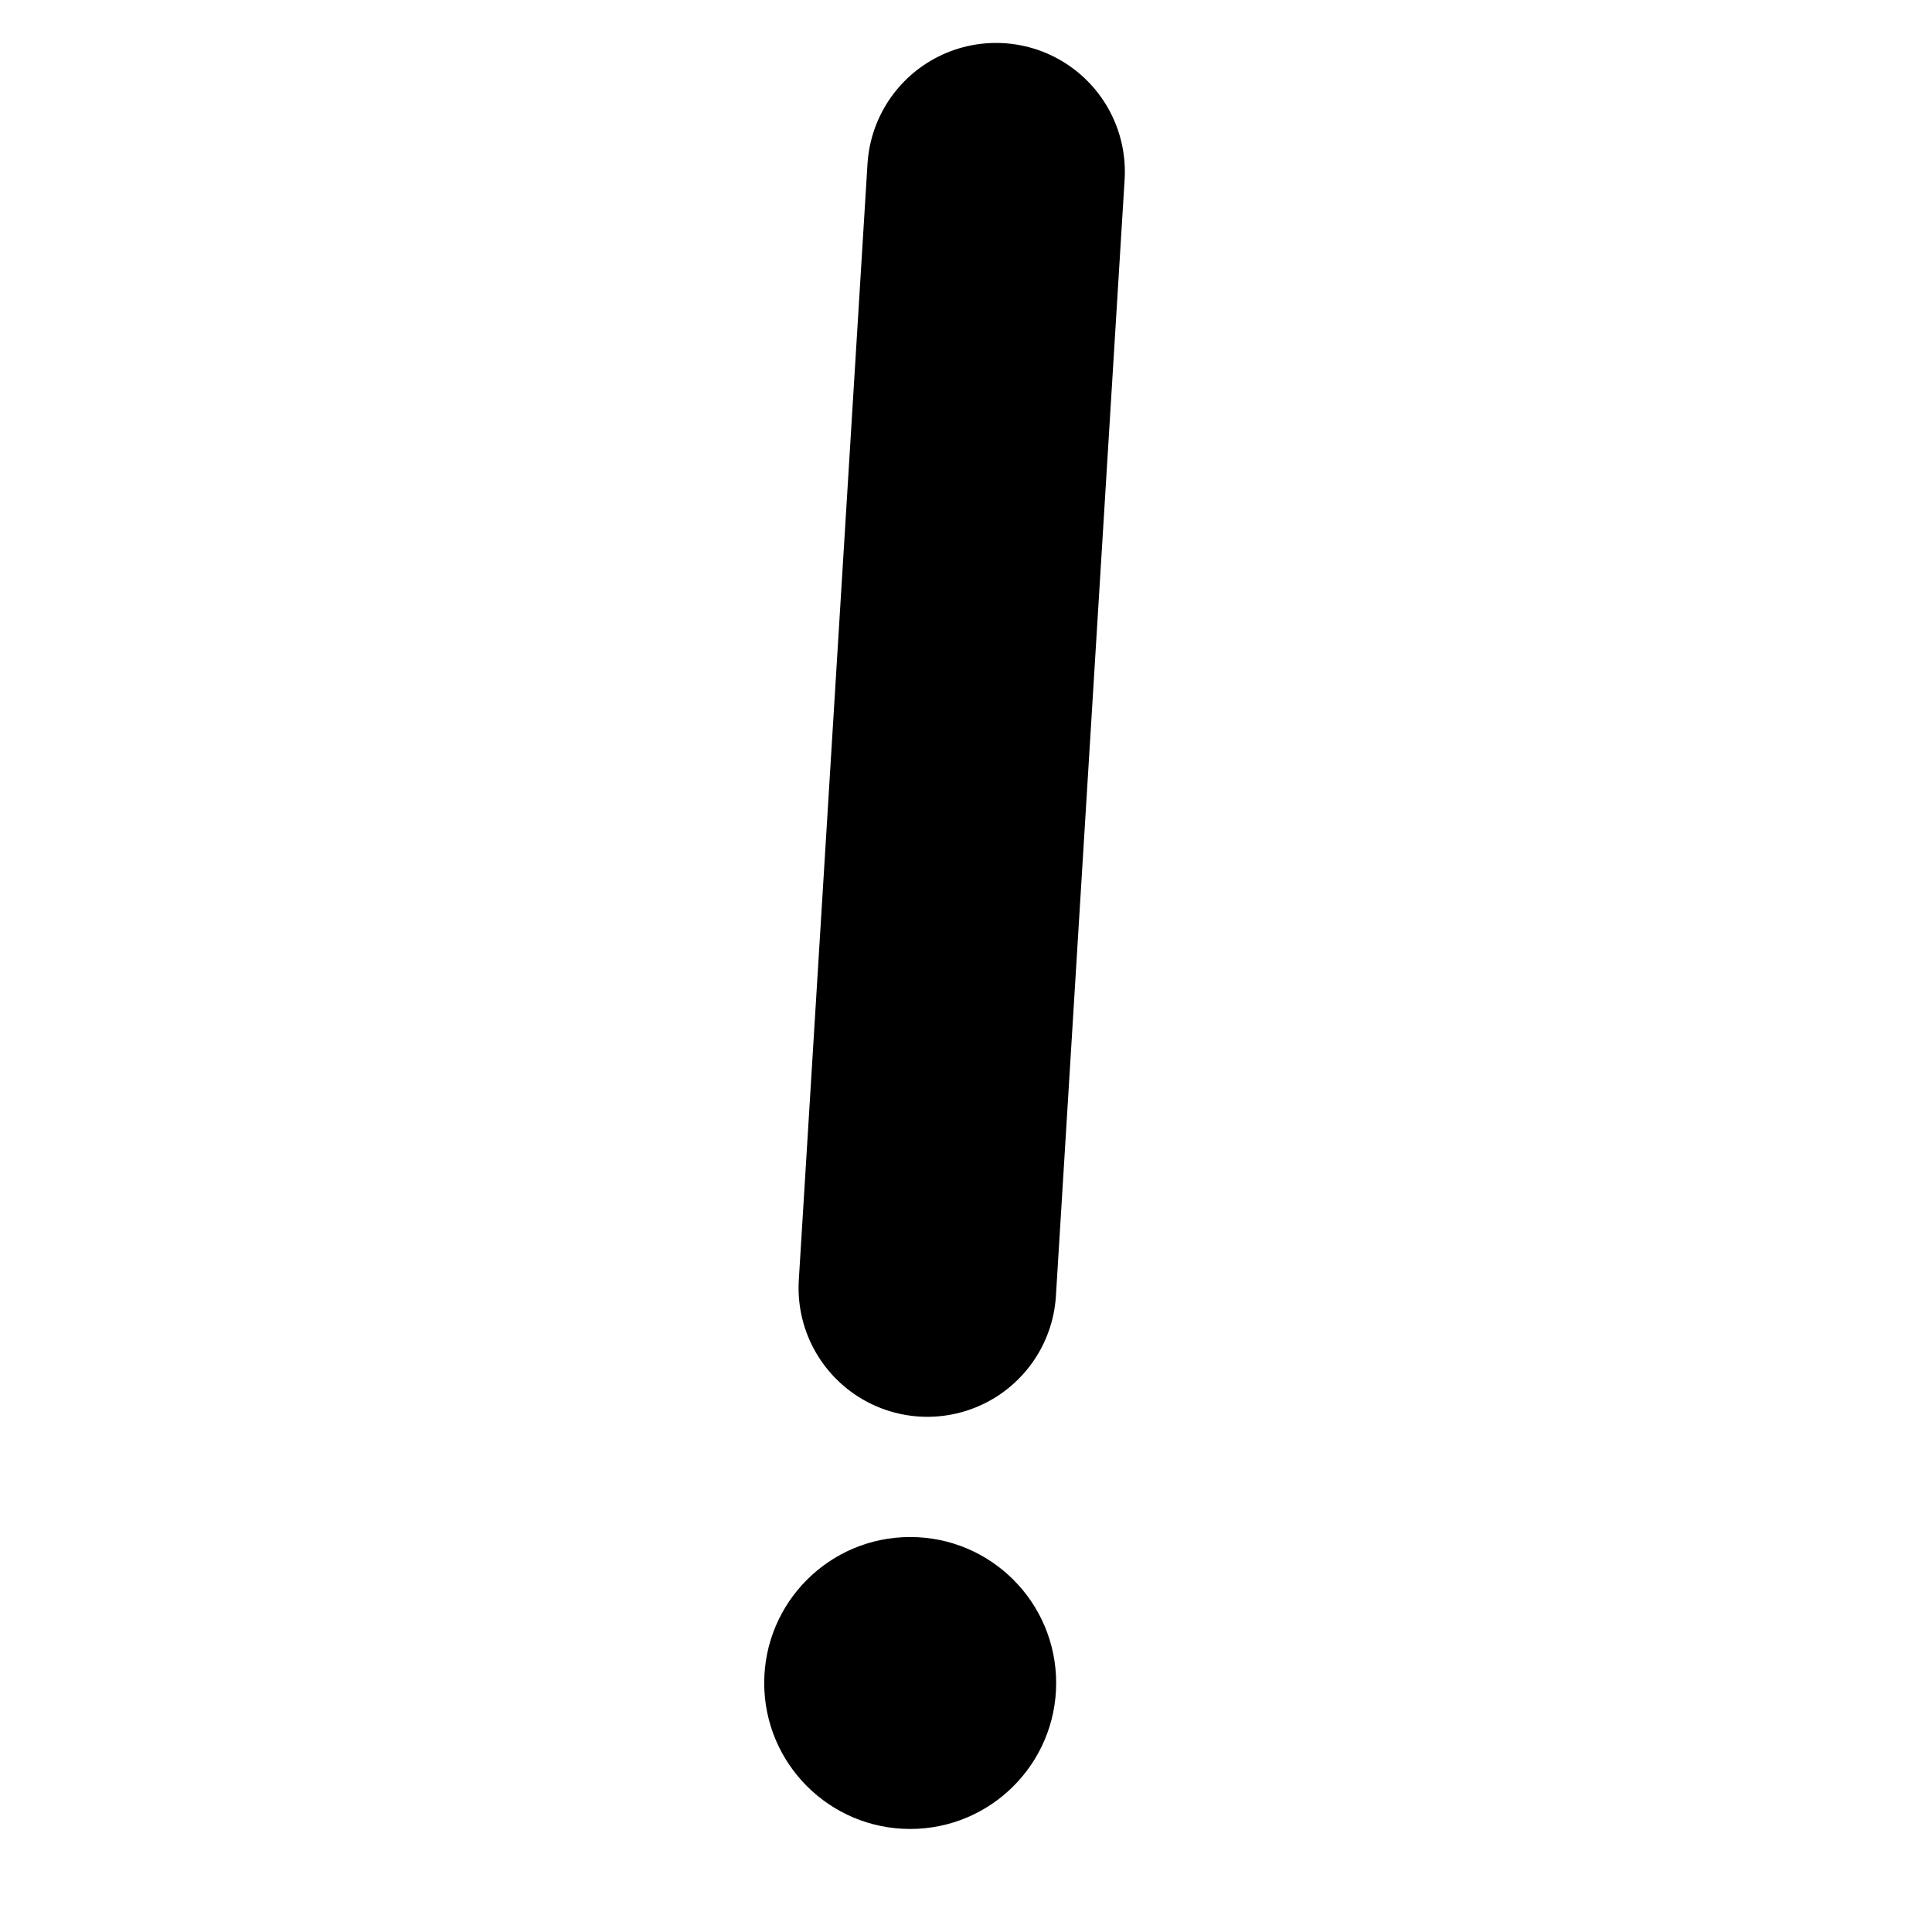
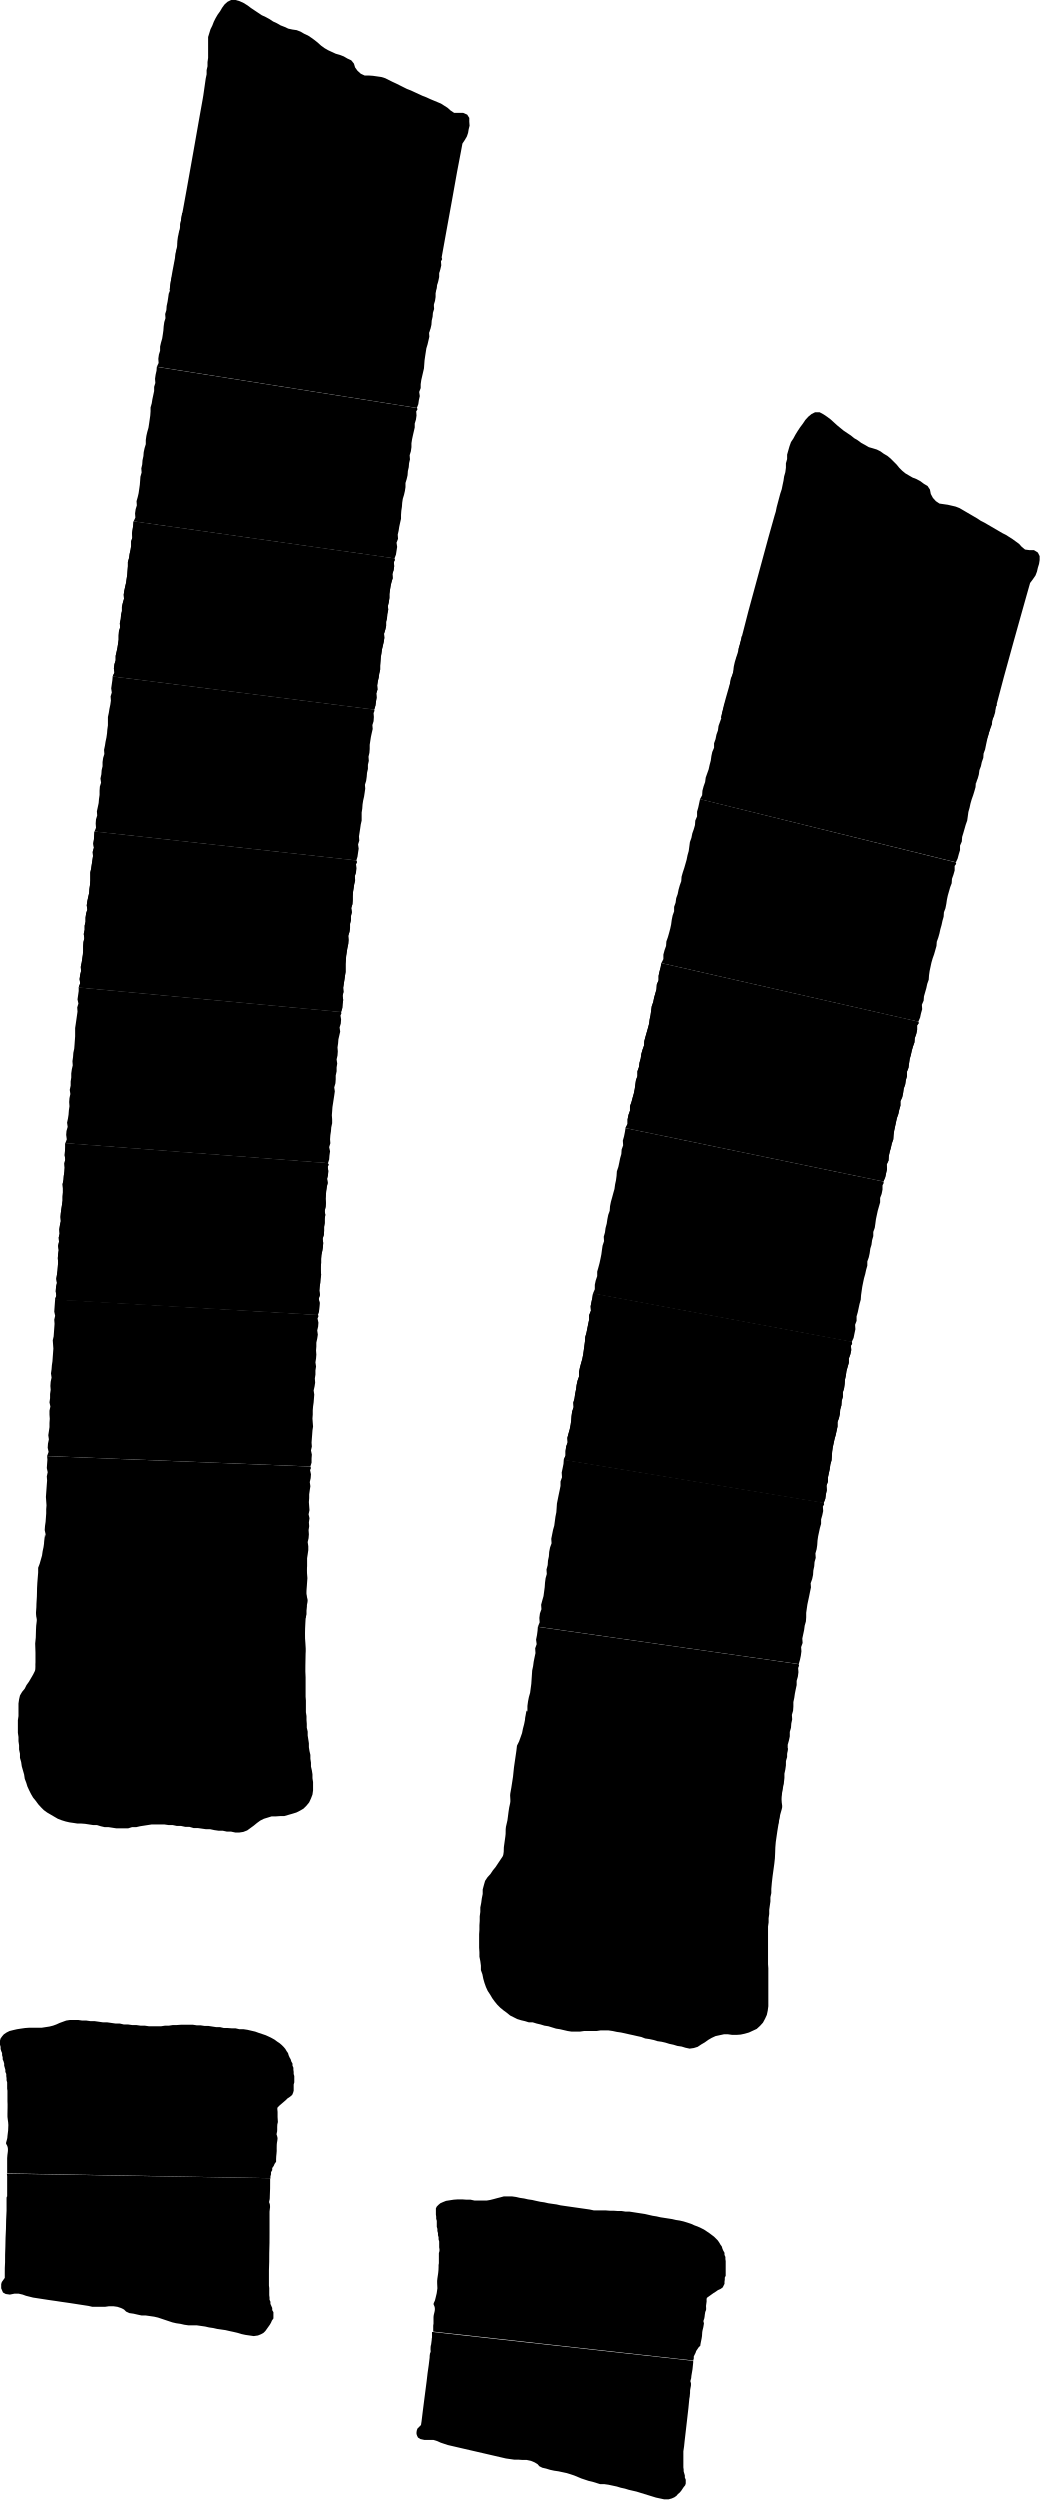
- <svg xmlns="http://www.w3.org/2000/svg" viewBox="0 0 225 225" fill="currentColor">
-   <path fill="none" d="M116,20 L108,150" stroke="currentColor" stroke-width="30" stroke-linecap="round" />
-   <circle cx="106" cy="196" r="17" />
+ <svg xmlns="http://www.w3.org/2000/svg" viewBox="0 0 257 618" fill="none">
+   <path d="M11.055 379.28V380.387L10.907 381.42L10.76 382.453L10.539 383.486L10.391 384.519L10.097 385.552L9.802 386.585L9.433 387.545V388.725C9.286 390.423 9.138 392.12 9.138 393.817C9.138 394.998 8.991 396.104 8.991 397.285C8.991 397.875 8.844 398.539 8.917 399.13C8.917 399.794 9.212 400.237 9.065 400.901C8.844 402.229 8.917 403.483 8.844 404.812L8.696 406.287C8.696 407.025 8.77 407.763 8.77 408.501V410.936C8.696 411.453 8.844 412.56 8.622 413.076L8.18 413.962L7.664 414.847L7.149 415.732L6.559 416.544L6.117 417.43L5.453 418.241L4.937 419.127L4.716 420.086L4.569 421.119V422.152V423.185V424.218L4.421 425.251V426.285V427.318V428.351L4.569 429.384V430.417L4.716 431.45V432.483L4.937 433.516V434.549L5.232 435.582L5.38 436.615L5.674 437.648L5.969 438.681L6.117 439.714L6.485 440.674L6.78 441.633L7.222 442.592L7.664 443.478L8.18 444.363L8.844 445.175L9.433 445.986L10.097 446.724L10.834 447.462L11.644 448.053L12.529 448.569L13.413 449.086L14.297 449.602L15.256 449.971L16.214 450.266L17.172 450.488L18.204 450.635L19.162 450.783H20.12L21.078 450.857L22.036 451.004L22.995 451.152H23.953L24.911 451.447L25.869 451.668H26.827L27.785 451.816L28.743 451.963H29.701H30.733H31.691L32.65 451.668H33.681L34.639 451.447L35.598 451.299L36.556 451.152L37.514 451.004H38.546H39.578H40.609L41.641 451.152H42.673L43.705 451.373H44.737L45.769 451.594H46.8L47.832 451.89H48.864L49.896 452.037L50.928 452.185H51.96L52.991 452.406L54.023 452.554H55.055L56.087 452.775H57.119L58.151 452.996H59.182L60.141 452.849L61.099 452.48L61.91 451.89L62.72 451.299L63.531 450.635L64.342 450.045L65.226 449.602L66.184 449.307L67.142 449.012H68.174L69.206 448.938H70.238L71.27 448.643L72.302 448.348L73.26 448.053L74.144 447.61L75.028 447.093L75.766 446.355L76.429 445.544L76.871 444.584L77.24 443.625L77.387 442.592V441.559V440.526L77.24 439.567V438.607L77.092 437.648L76.871 436.689V435.73L76.724 434.77V433.811L76.502 432.852L76.355 431.893V430.933L76.208 429.974L76.06 429.015V428.056L75.839 427.096V426.137L75.766 425.178V424.218L75.618 423.259V422.3V421.341V420.381L75.544 419.422V418.463V417.503V416.544V415.585V414.626C75.397 412.707 75.544 410.715 75.544 408.796C75.692 407.099 75.323 405.402 75.397 403.779C75.397 402.155 75.544 400.458 75.618 398.835C75.618 397.875 75.766 397.064 75.987 396.178C76.134 395.44 75.987 395.293 75.839 394.629C75.397 392.784 75.913 390.792 75.839 388.947V387.988V387.028V386.069V385.11V384.15V383.191V382.158L11.128 380.092L11.055 379.28Z" fill="currentColor" />
+   <path d="M78.566 325.044L78.861 324.085L78.935 323.052L79.009 322.093L78.787 321.059L79.082 320.1L78.935 319.067L79.009 318.108L79.156 317.149L79.23 316.115L79.377 315.156L79.303 314.123V313.164L79.377 312.205V311.172L79.451 310.212L79.672 309.179L79.819 308.22L79.893 307.261L79.746 306.228L80.04 305.268L80.114 304.309V303.276L80.261 302.317V301.284L80.409 300.324L80.261 299.365L80.483 298.332L80.556 297.373L80.483 296.34L80.556 295.38L80.63 294.421L80.777 293.388L80.999 292.429L80.851 291.396L81.072 290.437L81.146 289.477L80.999 288.444L81.22 287.928L81.072 287.559L16.14 282.615V283.574L16.067 284.533L15.993 285.566L16.14 286.599L15.919 287.633L15.993 288.666L15.919 289.699L15.772 290.658L15.698 291.691L15.477 292.724L15.551 293.757V294.79L15.477 295.823V296.783L15.329 297.816L15.182 298.849L15.035 299.882L14.961 300.841L15.035 301.874L14.813 302.907L14.666 303.94L14.74 304.973L14.519 305.933L14.592 306.966L14.371 307.999L14.519 309.032L14.371 310.065L14.298 311.024L14.371 312.057L14.298 313.09L14.224 314.123L14.076 315.156L13.929 316.115L14.076 317.149L13.855 318.182L13.782 319.215L13.929 320.248L13.634 321.207L13.782 321.281L78.714 325.044H78.566Z" fill="currentColor" />
+   <path d="M76.723 362.53L77.018 361.57V360.537L77.092 359.578L76.871 358.545L77.092 357.586L77.018 356.627L77.092 355.593L77.166 354.634L77.239 353.601L77.387 352.642L77.313 351.683L77.239 350.65L77.313 349.69V348.657L77.387 347.698L77.534 346.665L77.608 345.706L77.682 344.746L77.534 343.713L77.755 342.754L77.903 341.795L77.829 340.762L77.976 339.802V338.769L78.124 337.81L77.976 336.777L78.124 335.818L78.198 334.859L78.124 333.825L78.198 332.866V331.907L78.419 330.874L78.566 329.915L78.419 328.882L78.64 327.922L78.713 326.963L78.492 325.93L78.713 325.413L78.64 325.044L13.634 321.207L13.56 322.167L13.487 323.2L13.413 324.233L13.634 325.266L13.413 326.225L13.487 327.258L13.413 328.291L13.339 329.324L13.266 330.357L13.044 331.317L13.118 332.35L13.192 333.383L13.118 334.416L13.044 335.449L12.971 336.482L12.823 337.515L12.75 338.474L12.602 339.507L12.75 340.54L12.528 341.573L12.455 342.606L12.528 343.566L12.381 344.599V345.632L12.234 346.665L12.455 347.698L12.234 348.731V349.69L12.307 350.723L12.234 351.756V352.789L12.086 353.822L11.939 354.782L12.086 355.815L11.865 356.848L11.791 357.881L12.013 358.914L11.644 359.947H11.791L76.871 362.53H76.723Z" fill="currentColor" />
+   <path d="M75.545 400.015L75.766 399.056V398.096L75.839 397.063L75.618 396.104L75.839 395.071L75.692 394.112L75.766 393.079L75.839 392.119L75.913 391.16L75.987 390.127L75.913 389.168L75.839 388.135L75.913 387.175V386.142V385.183L76.06 384.224L76.208 383.191V382.232L76.06 381.199L76.281 380.239L76.355 379.28L76.281 378.247L76.429 377.288L76.355 376.328L76.503 375.295L76.281 374.336L76.503 373.303L76.429 372.344L76.355 371.311L76.429 370.351V369.392L76.576 368.359L76.724 367.4L76.576 366.367L76.797 365.407L76.871 364.448L76.65 363.415L76.871 362.899L76.724 362.53L11.644 359.947L11.718 360.833L11.644 361.866L11.571 362.899L11.792 363.932L11.571 364.965L11.644 365.998L11.571 366.957L11.497 367.99L11.423 369.023L11.35 370.056L11.423 371.089L11.497 372.122L11.423 373.082V374.115L11.35 375.148L11.276 376.181L11.128 377.214L11.055 378.247L11.276 379.28L11.055 380.239L10.981 381.272L11.055 382.305L10.907 383.338L10.981 384.371L10.834 385.331L11.055 386.364L10.834 387.397V388.43L10.907 389.463V390.496L10.834 391.529L10.76 392.488L10.613 393.521L10.76 394.554L10.539 395.588V396.621L10.76 397.654L10.465 398.613H10.613L75.692 400.015H75.545Z" fill="currentColor" />
+   <path d="M84.316 250.148L84.61 249.189L84.684 248.155L84.832 247.196L84.684 246.163L84.905 245.204L84.832 244.171L84.979 243.212L85.126 242.252L85.274 241.219L85.421 240.26V239.227V238.268L85.495 237.308L85.569 236.275L85.716 235.316L85.863 234.357L86.085 233.324L86.158 232.364L86.085 231.331L86.379 230.372L86.527 229.413V228.38L86.748 227.421V226.461L86.969 225.502L86.822 224.469L87.116 223.51L87.19 222.477V221.517L87.264 220.484L87.411 219.525L87.558 218.566L87.779 217.606L87.706 216.573L88.001 215.614L88.074 214.655L88.001 213.622L88.222 213.105L88.074 212.736L23.363 205.579L23.29 206.538L23.216 207.571L23.069 208.53L23.216 209.563L22.921 210.596L22.995 211.629L22.848 212.663L22.7 213.622L22.553 214.655L22.332 215.688V216.721V217.68L22.258 218.713L22.111 219.746L22.037 220.779L21.816 221.739L21.595 222.772L21.447 223.805L21.595 224.838L21.3 225.797L21.153 226.83V227.863L20.931 228.823V229.856L20.71 230.889L20.858 231.922L20.637 232.881L20.563 233.914V234.947L20.489 235.98L20.342 237.013L20.194 237.972L19.973 239.005L20.047 240.039L19.826 240.998L19.678 242.031L19.826 243.064L19.457 244.097H19.605L84.389 250.148H84.316Z" fill="currentColor" />
+   <path d="M81.073 287.559L81.368 286.6L81.441 285.641L81.589 284.608L81.368 283.575L81.662 282.616L81.589 281.656L81.662 280.623L81.81 279.664L81.883 278.705L82.105 277.672V276.712L82.031 275.679L82.105 274.72L82.178 273.687L82.326 272.728L82.473 271.768L82.621 270.809L82.768 269.776L82.621 268.817L82.915 267.784L82.989 266.824V265.865L83.21 264.832V263.873L83.358 262.914L83.21 261.881L83.431 260.921L83.505 259.888L83.431 258.929L83.579 257.896L83.652 256.937L83.873 255.977L84.094 255.018L83.947 253.985L84.242 253.026L84.316 251.993L84.168 251.033L84.389 250.517L84.316 250.148L19.457 244.097V244.983L19.31 246.016L19.163 247.049L19.384 248.082L19.089 249.041L19.163 250.074L19.015 251.107L18.868 252.14L18.72 253.173L18.573 254.133V255.166V256.199L18.499 257.232L18.426 258.265L18.352 259.224L18.131 260.257L18.057 261.29L17.91 262.323L17.983 263.356L17.762 264.316L17.615 265.349V266.382L17.468 267.341V268.374L17.246 269.407L17.394 270.44L17.173 271.473L17.099 272.432L17.173 273.466L17.025 274.499L16.951 275.532L16.804 276.491L16.583 277.524L16.73 278.557L16.436 279.59L16.362 280.549L16.509 281.656L16.141 282.616H16.288L81.22 287.559H81.073Z" fill="currentColor" />
+   <path d="M78.567 325.044L78.861 324.085L78.935 323.052L79.009 322.092L78.788 321.059L79.082 320.1L78.935 319.067L79.009 318.108L79.156 317.148L79.23 316.115L79.377 315.156L79.303 314.123V313.164L79.377 312.204V311.171L79.451 310.212L79.672 309.179L79.82 308.22L79.893 307.261L79.746 306.227L80.041 305.268L80.114 304.309V303.276L80.262 302.317V301.284L80.409 300.324L80.262 299.365L80.483 298.332L80.557 297.373L80.483 296.34L80.557 295.38L80.63 294.421L80.778 293.388L80.999 292.429L80.852 291.396L81.073 290.436L81.146 289.477L80.999 288.444L81.22 287.928L81.073 287.559L16.14 282.615V283.574L16.067 284.533L15.993 285.566L16.14 286.599L15.919 287.633L15.993 288.666L15.919 289.699L15.772 290.658L15.698 291.691L15.477 292.724L15.551 293.757V294.79L15.477 295.823V296.782L15.33 297.815L15.182 298.849L15.035 299.882L14.961 300.841L15.035 301.874L14.814 302.907L14.666 303.94L14.74 304.973L14.519 305.932L14.593 306.965L14.372 307.998L14.519 309.032L14.372 310.065L14.298 311.024L14.372 312.057L14.298 313.09L14.224 314.123L14.077 315.156L13.929 316.115L14.077 317.148L13.856 318.182L13.782 319.215L13.929 320.248L13.634 321.207L13.782 321.281L78.714 325.044H78.567Z" fill="currentColor" />
+   <path d="M92.496 175.399L92.791 174.439L92.938 173.406L93.085 172.447L93.012 171.414L93.306 170.455L93.233 169.422L93.38 168.462L93.601 167.503L93.749 166.47L93.97 165.511V164.551L94.043 163.518L94.117 162.559L94.265 161.6L94.412 160.567L94.633 159.608L94.854 158.648L95.002 157.689L94.928 156.656L95.223 155.697L95.444 154.737V153.704L95.665 152.745L95.739 151.786L95.96 150.753L95.886 149.793L96.107 148.834L96.255 147.801V146.842L96.402 145.809L96.549 144.85L96.77 143.89L97.065 142.931L96.992 141.898L97.286 140.939L97.434 139.979L97.36 138.946L97.581 138.43L97.507 138.061L33.018 128.911L32.944 129.796L32.797 130.829L32.649 131.863L32.723 132.896L32.428 133.855V134.888L32.281 135.921L32.06 136.88L31.912 137.913L31.617 138.946V139.979L31.544 140.939L31.47 141.972L31.323 143.005L31.175 144.038L30.954 144.997L30.733 146.03L30.586 146.989L30.659 148.022L30.365 149.056L30.143 150.015V151.048L29.922 152.081L29.849 153.04L29.628 154.073L29.701 155.106L29.406 156.066L29.333 157.099V158.132L29.185 159.165L29.038 160.124L28.817 161.157L28.596 162.116V163.223L28.301 164.182L28.153 165.216L28.301 166.249L27.859 167.208H28.006L92.57 175.399H92.496Z" fill="currentColor" />
+   <path d="M88.074 212.736L88.369 211.777L88.516 210.743L88.664 209.784L88.516 208.751L88.811 207.792L88.737 206.759L88.885 205.8L89.032 204.84L89.179 203.807L89.4 202.848V201.889V200.856L89.548 199.896L89.622 198.863L89.769 197.904L89.99 196.945L90.138 195.986L90.285 194.952L90.211 193.993L90.506 193.034L90.654 192.001L90.727 191.042L90.948 190.082V189.049L91.169 188.09L91.096 187.057L91.317 186.098L91.391 185.138V184.105L91.538 183.146L91.685 182.187L91.907 181.154L92.128 180.194L92.054 179.235L92.349 178.276L92.422 177.243L92.349 176.284L92.57 175.693L92.496 175.398L27.859 167.207L27.785 168.093L27.638 169.126L27.49 170.159L27.638 171.192L27.343 172.151L27.417 173.184L27.269 174.218L27.048 175.251L26.901 176.21L26.68 177.243V178.276V179.309L26.532 180.342L26.459 181.301L26.311 182.334L26.09 183.367L25.943 184.327L25.722 185.36L25.795 186.393L25.5 187.352L25.353 188.385V189.418L25.132 190.378L25.058 191.411L24.837 192.444L24.985 193.477L24.69 194.436L24.616 195.469V196.502L24.469 197.535L24.395 198.494L24.174 199.528L23.953 200.561L24.026 201.594L23.732 202.553L23.658 203.586L23.732 204.619L23.363 205.578H23.51L88.222 212.736H88.074Z" fill="currentColor" />
+   <path d="M84.315 250.147L84.61 249.188L84.683 248.155L84.831 247.196L84.683 246.163L84.904 245.204L84.831 244.17L84.978 243.211L85.126 242.252L85.273 241.219L85.421 240.26V239.226V238.267L85.494 237.308L85.568 236.275L85.715 235.316L85.863 234.356L86.084 233.323L86.157 232.364L86.084 231.331L86.379 230.372L86.526 229.412V228.379L86.747 227.42V226.461L86.968 225.502L86.821 224.468L87.115 223.509L87.189 222.476V221.517L87.263 220.484L87.41 219.525L87.558 218.565L87.779 217.606L87.705 216.573L88 215.614L88.074 214.654L88 213.621L88.221 213.105L88.074 212.736L23.363 205.578L23.289 206.538L23.215 207.571L23.068 208.53L23.215 209.563L22.921 210.596L22.994 211.629L22.847 212.662L22.7 213.621L22.552 214.654L22.331 215.688V216.721V217.68L22.257 218.713L22.11 219.746L22.036 220.779L21.815 221.738L21.594 222.771L21.447 223.804L21.594 224.837L21.299 225.797L21.152 226.83V227.863L20.931 228.822V229.855L20.71 230.888L20.857 231.921L20.636 232.881L20.562 233.914V234.947L20.488 235.98L20.341 237.013L20.194 237.972L19.973 239.005L20.046 240.038L19.825 240.997L19.678 242.031L19.825 243.064L19.457 244.097H19.604L84.388 250.147H84.315Z" fill="currentColor" />
+   <path d="M103.036 100.871L103.405 99.912L103.552 98.879L103.773 97.919L103.626 96.886L103.994 95.927V94.968L104.142 93.935L104.363 92.976L104.584 92.016L104.805 91.057L104.879 90.024L104.952 89.065L105.1 88.032L105.247 87.072L105.395 86.113L105.689 85.154L105.911 84.195L106.132 83.235L106.058 82.202L106.426 81.243L106.648 80.284L106.721 79.251L106.942 78.291L107.016 77.332L107.311 76.373L107.237 75.34L107.532 74.38L107.679 73.421V72.388L107.9 71.429L108.048 70.47L108.343 69.51L108.564 68.477V67.518L108.859 66.559L109.08 65.6L109.006 64.566L109.301 64.05L109.153 63.681L45.032 52.612L44.885 53.498L44.737 54.531L44.516 55.49L44.59 56.597L44.221 57.556L44.295 58.589L44.074 59.549L43.853 60.582L43.632 61.615L43.411 62.574L43.337 63.607L43.263 64.64L43.116 65.6L42.968 66.632L42.747 67.666L42.453 68.625L42.231 69.584L42.084 70.617V71.65L41.715 72.609L41.568 73.643L41.421 74.602L41.2 75.635L41.126 76.668L40.831 77.627L40.905 78.66L40.61 79.62L40.463 80.653L40.389 81.686L40.242 82.719L40.094 83.678L39.799 84.711L39.578 85.67V86.703L39.283 87.663L39.136 88.696L39.21 89.729L38.767 90.688H38.915L103.184 100.871H103.036Z" fill="currentColor" />
+   <path d="M97.508 138.061L97.877 137.102L98.024 136.143L98.172 135.183L98.024 134.15L98.393 133.191L98.319 132.158L98.54 131.199L98.688 130.24L98.909 129.206L99.13 128.247V127.288L99.204 126.255L99.351 125.296L99.425 124.262L99.572 123.303L99.867 122.344L100.088 121.385L100.235 120.425V119.392L100.53 118.433L100.751 117.474L100.825 116.441L101.046 115.482L101.12 114.522L101.341 113.563L101.267 112.53L101.562 111.571L101.709 110.538V109.578L101.857 108.619L102.078 107.586L102.299 106.627L102.52 105.667V104.708L102.815 103.749L102.963 102.716L102.889 101.683L103.184 101.24L103.11 100.871L38.767 90.688L38.694 91.647L38.473 92.607L38.325 93.64L38.399 94.673L38.104 95.632V96.665L37.883 97.698L37.662 98.731L37.515 99.691L37.22 100.724V101.683L37.146 102.716L36.999 103.749L36.851 104.782L36.704 105.741L36.409 106.774L36.188 107.734L36.041 108.767V109.8L35.746 110.759L35.525 111.792L35.451 112.751L35.23 113.784L35.156 114.817L34.935 115.777L35.009 116.81L34.714 117.843L34.64 118.876L34.566 119.835L34.419 120.868L34.272 121.901L34.051 122.861L33.756 123.894L33.83 124.927L33.535 125.886L33.387 126.919L33.461 127.952L33.019 128.911H33.166L97.582 138.061H97.508Z" fill="currentColor" />
+   <path d="M92.497 175.399L92.792 174.439L92.939 173.406L93.087 172.447L93.013 171.414L93.308 170.455L93.234 169.422L93.381 168.462L93.603 167.503L93.75 166.47L93.971 165.511V164.551L94.045 163.518L94.118 162.559L94.266 161.6L94.413 160.567L94.635 159.608L94.856 158.648L95.003 157.689L94.929 156.656L95.224 155.697L95.445 154.737V153.704L95.666 152.745L95.74 151.786L95.961 150.753L95.887 149.793L96.108 148.834L96.256 147.801V146.842L96.403 145.809L96.551 144.85L96.772 143.89L97.067 142.931L96.993 141.898L97.288 140.939L97.435 139.979L97.361 138.946L97.582 138.43L97.509 138.061L33.019 128.911L32.945 129.796L32.798 130.829L32.651 131.863L32.724 132.896L32.429 133.855V134.888L32.282 135.921L32.061 136.88L31.913 137.913L31.619 138.946V139.979L31.545 140.939L31.471 141.972L31.324 143.005L31.176 144.038L30.955 144.997L30.734 146.03L30.587 146.989L30.66 148.022L30.366 149.056L30.145 150.015V151.048L29.924 152.081L29.85 153.04L29.629 154.073L29.703 155.106L29.408 156.066L29.334 157.099V158.132L29.186 159.165L29.039 160.124L28.818 161.157L28.597 162.116V163.223L28.302 164.182L28.155 165.216L28.302 166.249L27.86 167.208H28.007L92.571 175.399H92.497Z" fill="currentColor" />
+   <path d="M41.936 71.65L42.083 70.543C42.378 68.256 42.82 66.042 43.263 63.755C43.41 62.943 43.557 62.131 43.778 61.319C43.852 61.024 43.926 60.95 43.852 60.655C43.705 59.253 44.147 57.851 44.442 56.597L44.81 54.088L45.252 51.727L46.137 46.857L47.832 37.338L49.232 29.369L50.117 24.424L50.264 23.539L50.412 22.506L50.559 21.473L50.706 20.44L50.854 19.407L51.075 18.374V17.341L51.296 16.381V15.348L51.443 14.315V13.282V12.249V11.216V10.183V9.15L51.738 8.191L52.033 7.231L52.475 6.346L52.844 5.387L53.286 4.501L53.802 3.616L54.391 2.804L54.907 1.919L55.497 1.107L56.234 0.443L57.119 0H58.224L59.256 0.295L60.214 0.738L61.172 1.328L62.056 1.992L62.941 2.583L63.825 3.173L64.71 3.763L65.668 4.206L66.626 4.723L67.51 5.313L68.469 5.756L69.353 6.272L70.311 6.641L71.269 7.084L72.301 7.305L73.333 7.453L74.291 7.822L75.176 8.338L76.134 8.781L77.018 9.371L77.829 9.962L78.64 10.626L79.377 11.29L80.187 11.88L81.072 12.397L82.03 12.839L82.988 13.282L84.02 13.577L84.978 13.946L85.862 14.463L86.821 14.906L87.484 15.717L87.779 16.677L88.368 17.488L89.179 18.226L90.137 18.669H91.169L92.201 18.743L93.233 18.89L94.264 19.038L95.223 19.333L96.107 19.776L96.992 20.218L97.95 20.661L98.834 21.104L99.719 21.547L100.603 21.989L101.561 22.358L102.519 22.801L103.477 23.244L104.436 23.687L105.394 24.056L106.352 24.498L107.236 24.867L108.121 25.236L109.005 25.605L109.816 26.122L110.626 26.638L111.364 27.302L112.248 27.893H113.353H114.459L115.491 28.335L116.007 29.147V30.106L116.081 31.066L115.86 31.951L115.712 32.837L115.417 33.722L114.901 34.608L114.312 35.493L113.943 37.485L112.985 42.503L111.732 49.513L110.258 57.63L108.784 65.821L108.121 69.658L107.826 71.429C107.826 71.429 107.678 72.019 107.605 72.24C107.457 72.683 107.457 73.2 107.384 73.642C107.31 74.528 107.162 75.34 106.941 76.225L106.573 78.439L106.352 79.619C106.278 79.988 106.352 80.431 106.204 80.8V81.317L106.057 82.35L41.862 71.724L41.936 71.65Z" fill="currentColor" />
+   <path d="M66.848 538.592V538.002L66.996 537.486V536.969L67.29 536.453V535.936L67.659 535.419L67.88 534.903L68.248 534.386V533.722C68.248 532.837 68.47 531.951 68.396 531.066C68.396 530.476 68.396 529.885 68.543 529.221C68.543 528.926 68.691 528.557 68.543 528.262C68.543 527.893 68.249 527.672 68.396 527.376C68.617 526.712 68.47 526.048 68.543 525.31C68.543 525.015 68.691 524.794 68.691 524.499C68.691 524.13 68.617 523.761 68.617 523.318C68.617 522.875 68.617 522.432 68.617 522.063C68.617 521.768 68.47 521.178 68.617 520.957L69.059 520.514L69.575 520.071L70.091 519.628L70.607 519.186L71.049 518.743L71.713 518.3L72.228 517.858L72.45 517.341L72.597 516.824V516.308V515.791V515.275L72.744 514.758V514.242V513.725V513.209L72.597 512.692V512.176L72.523 511.659V511.143L72.302 510.626V510.11L72.007 509.593L71.86 509.077L71.565 508.56L71.344 508.043L71.197 507.527L70.828 507.01L70.533 506.494L70.091 505.977L69.649 505.535L69.133 505.092L68.469 504.649L67.88 504.206L67.217 503.837L66.48 503.469L65.669 503.1L64.784 502.804L63.9 502.509L63.089 502.214L62.131 501.993L61.173 501.771L60.215 501.624H59.183L58.225 501.402H57.267L56.309 501.329H55.35L54.392 501.107H53.434L52.476 500.96L51.518 500.812H50.56L49.602 500.664H48.644L47.686 500.517H46.654H45.696H44.737L43.706 500.591H42.747L41.789 500.738H40.831L39.873 500.886H38.841H37.809H36.778L35.746 500.738H34.714L33.682 500.591H32.65L31.618 500.443H30.587L29.628 500.222H28.596L27.565 500.074L26.533 499.927H25.501L24.469 499.779L23.437 499.631H22.405L21.374 499.484H20.342L19.31 499.336H18.278H17.32L16.362 499.484L15.551 499.779L14.741 500.074L13.93 500.443L13.119 500.738L12.234 500.96L11.277 501.107L10.318 501.255H9.286H8.255H7.223L6.191 501.329L5.159 501.476L4.201 501.624L3.243 501.845L2.358 502.066L1.621 502.435L0.958 502.878L0.516 503.395L0.147 503.911L0 504.428V504.944V505.461L0.147 505.977V506.494L0.295 507.01L0.516 507.527V508.043L0.663 508.56V509.077L0.884 509.593L1.032 510.11V510.626L1.179 511.143L1.327 511.659V512.176L1.548 512.692V513.209L1.621 513.725V514.242L1.769 514.758V515.275V515.791V516.308L1.843 516.824V517.341V517.858V518.374V518.891V519.407C1.916 520.44 1.843 521.547 1.843 522.58C1.769 523.539 2.064 524.425 2.064 525.31C2.064 526.196 1.99 527.155 1.843 528.04C1.843 528.557 1.695 529 1.548 529.516C1.4 529.885 1.548 530.033 1.769 530.402C2.211 531.361 1.769 532.468 1.769 533.501V534.018V534.534V535.641V536.157V536.674V537.264L66.627 538.445L66.848 538.592Z" fill="currentColor" />
+   <path d="M66.775 538.592V539.183C66.775 540.363 66.775 541.618 66.701 542.798C66.701 543.241 66.701 543.684 66.554 544.126C66.554 544.274 66.48 544.348 66.554 544.495C66.922 545.233 66.701 545.971 66.627 546.709C66.627 547.152 66.627 547.595 66.627 548.037C66.627 548.48 66.627 548.849 66.627 549.292C66.627 550.177 66.627 551.063 66.627 551.874C66.627 553.572 66.628 555.269 66.554 556.966C66.554 558.368 66.554 559.844 66.48 561.246C66.48 562.131 66.48 563.017 66.48 563.902C66.48 564.05 66.48 564.197 66.48 564.419V565.009L66.554 565.599V566.19V566.78V567.37L66.627 567.961V568.477L66.849 568.994V569.51L67.07 570.027L67.291 570.543V571.06L67.586 571.576V572.093V572.609V573.126L67.217 573.642L66.996 574.159L66.701 574.675L66.333 575.192L65.964 575.708L65.596 576.225L65.153 576.668L64.49 577.037L63.753 577.332L62.721 577.479L61.69 577.332L60.658 577.184L59.626 576.963L58.668 576.668L57.709 576.446L56.678 576.225L55.72 576.004L54.688 575.856L53.656 575.708L52.698 575.487L51.666 575.34L50.708 575.118L49.676 574.971L48.644 574.823H47.612H46.58L45.549 574.675L44.59 574.454L43.559 574.306L42.601 574.085L41.716 573.79L40.832 573.495L39.947 573.2L39.063 572.904L38.105 572.683L37.073 572.535L36.041 572.388H35.009L33.977 572.167L33.019 571.945L31.987 571.798L31.177 571.429L30.661 570.912L29.924 570.543L29.039 570.248L28.007 570.101H26.975L25.944 570.248H24.912H23.88H22.848L21.89 570.027L20.932 569.879L19.974 569.732L19.016 569.584L18.058 569.436L17.099 569.289L16.068 569.141L15.036 568.994L14.078 568.846L13.046 568.698L12.014 568.551L11.056 568.403L10.098 568.256L9.14 568.108L8.181 567.961L7.297 567.739L6.413 567.518L5.602 567.223L4.644 567.001H3.538L2.433 567.223L1.401 567.075L0.737 566.706L0.516 566.19L0.295 565.673V565.156V564.64L0.443 564.123L0.811 563.607L1.18 563.09C1.18 562.721 1.18 562.353 1.18 561.984C1.18 561.098 1.18 560.139 1.253 559.253C1.253 557.999 1.253 556.671 1.327 555.416C1.327 553.94 1.401 552.465 1.474 550.989C1.474 549.513 1.548 547.963 1.622 546.488C1.622 545.75 1.622 545.086 1.622 544.348C1.622 544.053 1.622 543.684 1.622 543.388C1.622 543.241 1.622 543.093 1.769 542.946C1.769 542.724 1.769 542.429 1.769 542.208C1.769 541.765 1.769 541.249 1.769 540.806C1.769 540.363 1.769 539.994 1.769 539.551C1.769 539.33 1.769 539.109 1.769 538.887C1.769 538.666 1.769 538.445 1.769 538.223C1.769 538.149 1.769 538.002 1.769 537.928L1.696 537.338L66.701 538.445L66.775 538.592Z" fill="currentColor" />
+   <path d="M130.158 422.816L129.937 423.997L129.789 425.104L129.568 426.211L129.273 427.318L129.052 428.424L128.684 429.457L128.315 430.49L127.799 431.524L127.652 432.778C127.431 434.623 127.062 436.394 126.915 438.238C126.841 439.493 126.546 440.673 126.399 441.928C126.325 442.592 126.104 443.256 126.104 443.846C126.104 444.584 126.252 445.101 126.104 445.765C125.736 447.167 125.662 448.495 125.441 449.971L125.072 451.594C124.925 452.406 125.072 453.144 124.925 453.956L124.556 456.612C124.556 457.129 124.556 458.383 124.262 458.9L123.672 459.785L123.082 460.671L122.493 461.556L121.83 462.368L121.24 463.253L120.503 464.065L119.913 464.95L119.618 465.983L119.323 467.09V468.197L119.102 469.304L118.955 470.411L118.734 471.518V472.625L118.587 473.731V474.838L118.513 475.945V477.052L118.439 478.159V479.266V480.372V481.479L118.513 482.586V483.693L118.734 484.8L118.881 485.907V487.014L119.25 488.047L119.471 489.153L119.766 490.187L120.134 491.22L120.576 492.179L121.166 493.064L121.682 493.95L122.272 494.761L122.935 495.573L123.672 496.311L124.483 496.975L125.294 497.566L126.104 498.23L126.989 498.672L127.873 499.115L128.831 499.41L129.789 499.632L130.747 499.927H131.706L132.664 500.222L133.622 500.443L134.58 500.738L135.538 500.886L136.496 501.181L137.454 501.476L138.413 501.624L139.371 501.845L140.329 502.067L141.287 502.214H142.319H143.351L144.382 502.067H145.414H146.446H147.478L148.436 501.919H149.394H150.426L151.458 502.067L152.49 502.288L153.522 502.436L154.553 502.657L155.511 502.878L156.543 503.1L157.502 503.321L158.533 503.543L159.491 503.911L160.523 504.059L161.555 504.28L162.513 504.576L163.545 504.723L164.503 504.945L165.461 505.24L166.493 505.461L167.451 505.756L168.483 505.904L169.441 506.199L170.473 506.42L171.505 506.273L172.463 505.978L173.348 505.387L174.232 504.871L175.043 504.28L175.927 503.764L176.885 503.321L177.917 503.1L178.949 502.878H179.981L181.013 503.026H182.044L183.076 502.952L184.108 502.731L185.14 502.436L186.098 501.993L187.056 501.55L187.867 500.812L188.604 500.001L189.12 499.041L189.562 498.082L189.783 497.049L189.931 495.942V494.835V493.802V492.769V491.736V490.703V489.67V488.637V487.604V486.571L189.857 485.538V484.505V483.472V482.439V481.406V480.372V479.339V478.306V477.273V476.24L190.004 475.207V474.174L190.152 473.141V472.108L190.299 471.075L190.447 470.042V469.009L190.668 467.976V466.943C190.815 464.95 191.11 462.737 191.405 460.744C191.7 458.9 191.552 457.129 191.773 455.358C191.994 453.661 192.289 451.816 192.584 450.045C192.731 449.086 192.953 448.126 193.247 447.241C193.468 446.503 193.321 446.282 193.247 445.544C193.026 443.551 193.763 441.485 193.911 439.493V438.46L194.132 437.427L194.279 436.394V435.361L194.574 434.328V433.294L194.795 432.188L130.526 423.702L130.158 422.816Z" fill="currentColor" />
+   <path d="M203.64 371.459L204.009 370.5L204.156 369.393L204.377 368.36L204.304 367.253L204.672 366.22V365.187L204.893 364.154L205.114 363.121L205.262 362.014L205.556 360.981L205.63 359.948L205.704 358.841L205.851 357.808L206.072 356.775L206.294 355.742L206.588 354.709L206.81 353.676L207.031 352.642V351.536L207.399 350.502L207.62 349.469L207.694 348.436L207.989 347.403L208.062 346.297L208.357 345.263V344.157L208.652 343.197L208.799 342.09L208.873 341.057L209.094 340.024L209.242 338.918L209.536 337.884L209.831 336.851V335.818L210.2 334.785L210.421 333.752L210.347 332.645L210.642 332.129L210.568 331.686L146.594 319.732L146.447 320.765L146.226 321.798L146.005 322.905L146.078 324.012L145.636 325.119V326.226L145.415 327.259L145.194 328.366L144.973 329.472L144.678 330.505L144.605 331.612L144.457 332.719L144.31 333.826L144.162 334.859L143.941 335.966L143.646 336.999L143.351 338.106L143.13 339.213V340.32L142.762 341.353L142.541 342.386L142.393 343.492L142.172 344.599L142.025 345.706L141.73 346.739L141.804 347.846L141.435 348.953L141.288 350.06L141.214 351.093L141.067 352.2L140.846 353.307L140.551 354.34L140.256 355.446L140.33 356.553L139.961 357.586L139.814 358.693V359.8L139.371 360.833L139.519 360.907L203.714 371.533L203.64 371.459Z" fill="currentColor" />
+   <path d="M197.448 411.379L197.743 410.346L197.964 409.313L198.111 408.207L198.038 407.173L198.406 406.14L198.333 405.033L198.554 404L198.775 402.967L198.922 401.861L199.217 400.828L199.291 399.794V398.688L199.438 397.654L199.586 396.621L199.807 395.588L200.028 394.555L200.249 393.449L200.47 392.415L200.396 391.382L200.765 390.349L200.986 389.316L201.06 388.209L201.281 387.176L201.354 386.143L201.649 385.11L201.575 384.003L201.87 382.97L202.018 381.937L202.091 380.83L202.239 379.797L202.46 378.764L202.681 377.731L202.976 376.698V375.591L203.271 374.558L203.492 373.525L203.418 372.418L203.713 371.902L203.639 371.459L139.37 360.833L139.297 361.866L139.076 362.973L138.855 364.006L138.928 365.187L138.56 366.22V367.327L138.339 368.434L138.118 369.467L137.897 370.574L137.675 371.681L137.602 372.787L137.528 373.82L137.307 374.927L137.159 376.034L137.012 377.141L136.717 378.174L136.496 379.281L136.275 380.388L136.349 381.494L135.98 382.528L135.759 383.634L135.685 384.741L135.464 385.774L135.391 386.881L135.096 387.988L135.17 389.095L134.875 390.128L134.727 391.235L134.654 392.342L134.506 393.449L134.359 394.555L134.064 395.588L133.769 396.695L133.843 397.802L133.474 398.835L133.327 399.942L133.401 401.049L132.958 402.156H133.106L197.522 411.379H197.448Z" fill="currentColor" />
+   <path d="M192.216 451.373L192.511 450.34L192.658 449.233L192.806 448.2L192.658 447.093L193.027 446.06L192.953 445.027L193.1 443.994L193.322 442.887L193.469 441.854L193.69 440.821V439.714L193.764 438.681L193.838 437.648L193.985 436.541L194.132 435.508L194.353 434.475L194.575 433.442L194.722 432.335V431.302L195.017 430.269L195.238 429.236V428.129L195.533 427.096L195.606 426.063L195.827 425.03L195.754 423.923L196.049 422.89L196.122 421.857V420.75L196.343 419.717L196.491 418.684L196.712 417.577L196.933 416.544V415.511L197.228 414.478L197.375 413.371L197.302 412.338L197.523 411.748L197.449 411.379L132.959 402.155L132.886 403.114L132.738 404.221L132.517 405.328L132.664 406.435L132.296 407.468L132.37 408.648L132.149 409.681L131.927 410.788L131.78 411.895L131.559 412.928L131.485 414.035L131.411 415.142L131.338 416.249L131.19 417.356L131.043 418.462L130.748 419.495L130.527 420.602L130.379 421.709V422.816L130.085 423.849L129.864 424.956L129.79 426.063L129.569 427.17L129.495 428.277L129.274 429.31L129.422 430.49L129.127 431.523L129.053 432.63L128.979 433.737L128.832 434.844L128.684 435.951L128.463 436.984L128.242 438.091L128.316 439.197L128.021 440.304L127.874 441.337L127.947 442.518L127.579 443.551H127.653L192.29 451.373H192.216Z" fill="currentColor" />
+   <path d="M218.38 292.061L218.823 291.028L219.044 289.995L219.265 288.962L219.191 287.855L219.634 286.896L219.707 285.789L219.928 284.756L220.223 283.723L220.444 282.69L220.813 281.657L220.887 280.55L221.034 279.517L221.255 278.484L221.476 277.451L221.697 276.418L222.066 275.385L222.287 274.352L222.582 273.318V272.212L223.024 271.252L223.245 270.219L223.392 269.112L223.761 268.079L223.908 267.046L224.203 266.013V264.906L224.572 263.947L224.719 262.84L224.866 261.807L225.161 260.774L225.382 259.741L225.677 258.708L226.046 257.675L226.119 256.642L226.488 255.609L226.709 254.576V253.469L227.078 252.952L227.004 252.584L163.472 238.121L163.325 239.08L163.03 240.187L162.809 241.22V242.327L162.367 243.36L162.293 244.54L161.998 245.573L161.703 246.606L161.482 247.713L161.114 248.746L160.966 249.853L160.819 250.96L160.598 251.993L160.45 253.1L160.155 254.207L159.861 255.24L159.566 256.273L159.271 257.38L159.197 258.487L158.829 259.52L158.534 260.553L158.387 261.66L158.092 262.693L157.945 263.799L157.576 264.833V266.013L157.207 267.046L157.06 268.079L156.913 269.186L156.691 270.293L156.397 271.326L156.102 272.433L155.733 273.466V274.573L155.365 275.606L155.144 276.713V277.82L154.628 278.853H154.775L218.528 292.061H218.38Z" fill="currentColor" />
+   <path d="M210.568 331.687L211.01 330.728L211.231 329.621L211.453 328.588L211.379 327.481L211.747 326.521V325.415L212.042 324.382L212.263 323.349L212.484 322.315L212.779 321.282L212.853 320.176L213 319.142L213.148 318.109L213.369 317.003L213.59 315.97L213.885 314.936L214.106 313.903L214.401 312.87V311.837L214.769 310.804L214.99 309.771L215.138 308.664L215.433 307.705L215.58 306.598L215.875 305.565V304.532L216.243 303.499L216.391 302.466L216.538 301.359L216.759 300.326L216.98 299.293L217.275 298.26L217.57 297.227V296.12L217.938 295.161L218.16 294.054V293.021L218.454 292.431L218.381 292.062L154.628 278.853L154.481 279.812L154.26 280.919L153.965 281.952L154.038 283.133L153.67 284.166L153.596 285.273L153.301 286.306L153.08 287.413L152.859 288.446L152.49 289.553L152.417 290.66L152.269 291.766L152.048 292.8L151.901 293.906L151.606 294.939L151.311 296.046L151.017 297.079L150.795 298.186L150.722 299.293L150.353 300.326L150.132 301.433L149.985 302.466L149.69 303.573L149.542 304.68L149.248 305.713L149.321 306.82L148.953 307.926L148.805 308.96L148.658 310.066L148.437 311.173L148.216 312.206L147.921 313.313L147.626 314.346V315.453L147.258 316.56L147.037 317.593V318.7L146.594 319.733L146.742 319.807L210.716 331.761L210.568 331.687Z" fill="currentColor" />
+   <path d="M203.64 371.459L204.009 370.5L204.156 369.393L204.377 368.36L204.303 367.253L204.672 366.22V365.187L204.893 364.154L205.114 363.121L205.261 362.014L205.556 360.981L205.63 359.948L205.704 358.841L205.851 357.808L206.072 356.775L206.293 355.742L206.588 354.709L206.809 353.676L207.03 352.643V351.536L207.399 350.503L207.62 349.47L207.694 348.437L207.989 347.404L208.062 346.297L208.357 345.264V344.157L208.652 343.198L208.799 342.091L208.873 341.058L209.094 340.025L209.241 338.918L209.536 337.885L209.831 336.852V335.819L210.2 334.786L210.421 333.753L210.347 332.646L210.642 332.129L210.568 331.687L146.594 319.733L146.447 320.766L146.226 321.799L146.005 322.906L146.078 324.012L145.636 325.119V326.226L145.415 327.259L145.194 328.366L144.973 329.473L144.678 330.506L144.604 331.613L144.457 332.72L144.309 333.826L144.162 334.86L143.941 335.966L143.646 336.999L143.351 338.106L143.13 339.213V340.32L142.762 341.353L142.541 342.386L142.393 343.493L142.172 344.6L142.025 345.707L141.73 346.74L141.804 347.847L141.435 348.953L141.288 350.06L141.214 351.093L141.066 352.2L140.845 353.307L140.551 354.34L140.256 355.447L140.329 356.554L139.961 357.587L139.814 358.694V359.801L139.371 360.834L139.519 360.907L203.714 371.533L203.64 371.459Z" fill="currentColor" />
+   <path d="M236.289 213.179L236.731 212.22L237.025 211.113L237.32 210.153V209.047L237.763 208.014L237.836 206.907L238.131 205.947L238.426 204.914L238.721 203.881L239.089 202.848L239.237 201.815L239.384 200.708L239.679 199.675L239.9 198.642L240.195 197.609L240.563 196.576L240.858 195.617L241.153 194.584L241.227 193.477L241.669 192.518L241.964 191.485L242.111 190.378L242.48 189.418L242.701 188.385L243.069 187.352L243.143 186.246L243.511 185.286L243.732 184.179L243.954 183.146L244.175 182.113L244.469 181.08L244.838 180.047L245.207 179.088L245.28 177.981L245.723 177.022L246.017 175.989L246.091 174.882L246.386 174.365L246.312 173.996L183.37 157.246L183.223 158.205L182.928 159.238L182.559 160.345V161.452L182.117 162.485L181.97 163.592L181.675 164.625L181.38 165.658L181.085 166.765L180.643 167.798L180.496 168.831L180.348 169.938L180.054 171.045L179.759 172.078L179.464 173.111L179.095 174.144L178.8 175.251L178.506 176.284L178.358 177.391L177.99 178.424L177.621 179.457L177.474 180.564L177.105 181.597L176.884 182.704L176.516 183.737V184.843L176.074 185.877L175.852 186.91L175.705 188.017L175.41 189.123L175.189 190.156L174.821 191.189L174.452 192.222L174.305 193.329L173.936 194.362L173.641 195.469L173.568 196.576L173.052 197.535L173.199 197.609L236.362 213.179H236.289Z" fill="currentColor" />
+   <path d="M227.002 252.583L227.445 251.55L227.666 250.517L227.961 249.484L227.887 248.377L228.329 247.344L228.403 246.311L228.698 245.278L228.992 244.245L229.213 243.212L229.582 242.178L229.656 241.072L229.803 240.039L230.024 239.005L230.245 237.972L230.54 236.939L230.909 235.906L231.203 234.873L231.498 233.84L231.572 232.807L231.941 231.774L232.235 230.741L232.456 229.708L232.751 228.675L232.972 227.642L233.267 226.609L233.341 225.502L233.709 224.543L233.93 223.436L234.078 222.403L234.299 221.37L234.594 220.337L234.889 219.304L235.257 218.344L235.331 217.237L235.699 216.204L235.994 215.171V214.065L236.362 213.548L236.289 213.179L173.052 197.536L172.831 198.569L172.61 199.602L172.315 200.635V201.815L171.873 202.848L171.799 203.955L171.504 204.988L171.136 206.021L170.915 207.128L170.546 208.161L170.399 209.268L170.251 210.375L169.957 211.408L169.736 212.515L169.441 213.548L169.146 214.581L168.777 215.688L168.482 216.721L168.409 217.828L168.04 218.861L167.745 219.894L167.524 221.001L167.156 222.034L167.008 223.141L166.64 224.174V225.281L166.272 226.314L166.05 227.421L165.903 228.527L165.682 229.56L165.387 230.667L165.092 231.7L164.724 232.733L164.65 233.84L164.281 234.873L163.987 235.98V237.087L163.471 238.12H163.618L227.076 252.583H227.002Z" fill="currentColor" />
+   <path d="M218.379 292.061L218.821 291.028L219.043 289.994L219.264 288.961L219.19 287.855L219.632 286.895L219.706 285.788L219.927 284.755L220.222 283.722L220.443 282.689L220.811 281.656L220.885 280.549L221.032 279.516L221.254 278.483L221.475 277.45L221.696 276.417L222.064 275.384L222.285 274.351L222.58 273.318V272.211L223.022 271.252L223.243 270.219L223.391 269.112L223.759 268.079L223.907 267.046L224.202 266.013V264.906L224.57 263.947L224.718 262.84L224.865 261.807L225.16 260.774L225.381 259.741L225.676 258.707L226.044 257.674L226.118 256.641L226.486 255.608L226.707 254.575V253.468L227.076 252.952L227.002 252.583L163.471 238.12L163.323 239.079L163.029 240.186L162.807 241.219V242.326L162.365 243.359L162.291 244.54L161.997 245.573L161.702 246.606L161.481 247.713L161.112 248.746L160.965 249.853L160.817 250.96L160.596 251.993L160.449 253.099L160.154 254.206L159.859 255.239L159.565 256.273L159.27 257.379L159.196 258.486L158.827 259.519L158.533 260.552L158.385 261.659L158.09 262.692L157.943 263.799L157.574 264.832V266.013L157.206 267.046L157.059 268.079L156.911 269.186L156.69 270.293L156.395 271.326L156.1 272.432L155.732 273.465V274.572L155.363 275.605L155.142 276.712V277.819L154.626 278.852H154.774L218.527 292.061H218.379Z" fill="currentColor" />
+   <path d="M178.212 177.391L178.507 176.211C179.023 173.776 179.759 171.414 180.423 169.053C180.644 168.241 180.865 167.282 181.16 166.47C181.234 166.175 181.307 166.101 181.307 165.806C181.307 164.331 181.897 162.855 182.339 161.453C182.634 160.567 182.781 159.682 183.002 158.796L183.666 156.287L184.992 151.122L187.72 141.087L190.004 132.675L191.478 127.436L191.773 126.476L191.994 125.369L192.289 124.263L192.584 123.156L192.879 122.049L193.247 120.942L193.468 119.835L193.689 118.802L193.837 117.769L194.132 116.736L194.279 115.629V114.522L194.574 113.489V112.383L194.868 111.349L195.163 110.316L195.532 109.283L196.121 108.398L196.637 107.438L197.227 106.479L197.817 105.594L198.48 104.708L199.07 103.823L199.807 103.011L200.617 102.347L201.502 101.904H202.607L203.566 102.421L204.45 103.011L205.334 103.675L206.145 104.413L206.956 105.151L207.766 105.815L208.577 106.479L209.462 107.07L210.346 107.66L211.157 108.324L212.041 108.841L212.926 109.505L213.884 110.021L214.768 110.538L215.8 110.833L216.758 111.128L217.643 111.571L218.453 112.161L219.338 112.678L220.149 113.342L220.886 114.08L221.623 114.817L222.286 115.629L223.023 116.367L223.834 117.031L224.718 117.548L225.603 118.064L226.561 118.433L227.519 118.95L228.403 119.614L229.288 120.13L229.877 121.016L230.098 122.123L230.614 123.082L231.351 123.894L232.236 124.484L233.268 124.632L234.299 124.779L235.258 125.001L236.216 125.222L237.174 125.591L238.058 126.107L238.943 126.624L239.827 127.14L240.711 127.657L241.596 128.174L242.48 128.764L243.365 129.207L244.249 129.723L245.134 130.24L246.018 130.756L246.903 131.273L247.787 131.789L248.671 132.232L249.482 132.748L250.293 133.265L251.104 133.855L251.914 134.446L252.578 135.184L253.388 135.848L254.494 135.995H255.6L256.558 136.586L257 137.471V138.43L256.852 139.39L256.558 140.349L256.337 141.308L255.968 142.267L255.305 143.227L254.641 144.112L254.052 146.178L252.578 151.417L250.514 158.796L248.155 167.356L245.871 175.989L244.765 180.048L244.249 181.966C244.249 181.966 244.028 182.557 243.881 182.852C243.733 183.295 243.586 183.811 243.512 184.328C243.291 185.213 243.07 186.172 242.775 187.058L242.186 189.419L241.817 190.674C241.67 191.116 241.67 191.485 241.596 191.928L241.449 192.518L241.301 193.625L178.285 177.465L178.212 177.391Z" fill="currentColor" />
+   <path d="M171.358 583.531L171.505 583.014V582.497L171.727 582.055L171.948 581.612L172.095 581.169L172.39 580.726L172.685 580.284L173.127 579.841C173.127 579.841 173.127 579.472 173.201 579.251C173.348 578.439 173.569 577.701 173.569 576.889C173.569 576.373 173.717 575.856 173.864 575.266C173.864 574.971 174.011 574.676 174.011 574.381C174.011 574.085 173.79 573.864 173.938 573.569C174.232 572.979 174.159 572.388 174.306 571.724C174.306 571.503 174.454 571.281 174.527 571.06C174.601 570.691 174.527 570.396 174.527 570.027C174.527 569.658 174.675 569.289 174.675 568.92C174.675 568.699 174.601 568.108 174.822 567.961L175.338 567.592L175.854 567.223L176.37 566.854L176.959 566.485L177.475 566.116L178.139 565.821L178.655 565.452L178.876 565.009L179.097 564.567V564.05L179.171 563.534V563.017L179.392 562.574V562.058V561.541V561.025V560.508V559.992V559.475V558.958L179.318 558.442V557.925L179.097 557.409V556.892L178.802 556.376L178.581 555.859L178.433 555.343L178.065 554.826L177.77 554.31L177.402 553.793L176.959 553.35L176.517 552.908L175.928 552.465L175.338 552.022L174.675 551.579L174.011 551.137L173.274 550.768L172.464 550.399L171.653 550.104L170.842 549.735L169.958 549.44L169 549.144L168.041 548.923L167.083 548.776L166.125 548.554L165.167 548.407L164.209 548.259L163.251 548.111L162.293 547.89L161.334 547.742L160.376 547.521L159.418 547.3L158.46 547.152L157.502 547.005L156.544 546.857L155.586 546.709H154.627L153.669 546.562H152.711L151.679 546.488H150.721L149.763 546.414H148.805H147.847H146.815L145.783 546.193L144.751 546.045L143.72 545.898L142.688 545.75L141.656 545.603L140.624 545.455L139.592 545.307L138.56 545.16L137.602 544.938L136.57 544.791L135.539 544.643L134.58 544.422L133.549 544.274L132.517 544.053L131.559 543.832L130.527 543.684L129.569 543.463L128.537 543.315L127.579 543.094L126.547 542.946H125.515H124.557L123.746 543.167L122.862 543.389L122.051 543.61L121.166 543.832L120.282 543.979H119.324H118.366H117.334L116.302 543.758H115.27L114.239 543.684H113.207L112.175 543.758L111.217 543.905L110.259 544.053L109.522 544.348L108.858 544.643L108.416 545.012L107.974 545.455L107.753 545.898V546.414V546.931V547.447L107.826 547.964V548.48L107.974 548.997V549.44V549.956V550.473L108.121 550.989V551.506L108.268 552.022V552.539L108.416 553.055V553.572L108.563 554.088V554.605V555.048V555.564L108.637 556.007V556.45L108.49 556.966V557.483V557.999V558.516V558.958V559.475L108.416 559.918V560.434C108.416 561.394 108.269 562.353 108.121 563.238C107.974 564.05 108.121 564.935 108.121 565.673C108.047 566.485 107.9 567.297 107.679 568.035C107.605 568.477 107.458 568.92 107.237 569.289C107.089 569.658 107.237 569.732 107.384 570.101C107.753 571.06 107.163 571.946 107.163 572.831V573.347V573.864V574.381L107.089 574.897V575.34V575.856V576.373L171.432 583.531H171.358Z" fill="currentColor" />
+   <path d="M171.357 583.531V584.047C171.284 585.154 171.136 586.187 170.915 587.294C170.915 587.663 170.841 588.106 170.694 588.474C170.694 588.622 170.62 588.622 170.694 588.77C170.989 589.434 170.694 590.098 170.62 590.688C170.547 591.057 170.62 591.5 170.547 591.869C170.547 592.238 170.473 592.607 170.399 592.976C170.326 593.714 170.252 594.525 170.178 595.263C170.031 596.739 169.81 598.289 169.662 599.764C169.515 601.019 169.367 602.273 169.22 603.601C169.146 604.413 169.073 605.151 168.925 605.963C168.925 606.11 168.925 606.258 168.925 606.405V606.922V607.439V607.955V608.472V608.988V609.505V609.947L168.999 610.464V610.907L169.146 611.423L169.294 611.94V612.456L169.515 612.973V613.489V613.932L169.367 614.375L168.999 614.818L168.704 615.26L168.409 615.703L168.041 616.146L167.599 616.515L167.23 616.957L166.714 617.326L166.051 617.621L165.24 617.843H164.208L163.176 617.621L162.145 617.4L161.187 617.105L160.228 616.81L159.27 616.515L158.312 616.22L157.354 615.924L156.396 615.703L155.438 615.482L154.48 615.186L153.448 614.965L152.489 614.67L151.458 614.449L150.426 614.227L149.394 614.08H148.362L147.404 613.784L146.446 613.489L145.488 613.268L144.603 612.973L143.719 612.678L142.834 612.309L141.95 611.94L141.066 611.644L140.107 611.349L139.076 611.128L138.044 610.907L137.012 610.759L135.98 610.538L135.022 610.242L134.064 610.021L133.327 609.652L132.885 609.136L132.148 608.693L131.263 608.324L130.231 608.103H129.2L128.168 608.029H127.136L126.104 607.881L125.072 607.734L124.114 607.512L123.156 607.291L122.198 607.07L121.24 606.848L120.281 606.627L119.323 606.405L118.365 606.184L117.407 605.963L116.449 605.741L115.491 605.52L114.533 605.299L113.574 605.077L112.617 604.856L111.658 604.634L110.7 604.413L109.816 604.118L108.931 603.823L108.121 603.454L107.162 603.159H106.057H104.951L103.919 602.937L103.33 602.568L103.109 602.126L102.962 601.683V601.24L103.035 600.797L103.183 600.355L103.625 599.912L104.067 599.469L104.214 598.51C104.288 597.698 104.436 596.887 104.509 596.075C104.657 594.894 104.804 593.787 104.951 592.607L105.467 588.622C105.615 587.294 105.762 585.966 105.983 584.637C106.057 584.047 106.131 583.383 106.204 582.793C106.204 582.498 106.204 582.202 106.278 581.907C106.278 581.76 106.352 581.612 106.425 581.464C106.499 581.243 106.425 581.022 106.425 580.8C106.425 580.358 106.425 579.989 106.573 579.546C106.647 579.177 106.646 578.808 106.72 578.439C106.72 578.218 106.72 578.07 106.794 577.849C106.794 577.627 106.794 577.48 106.794 577.258C106.794 577.185 106.794 577.111 106.794 576.963V576.447L171.431 583.604L171.357 583.531Z" fill="currentColor" />
</svg>
